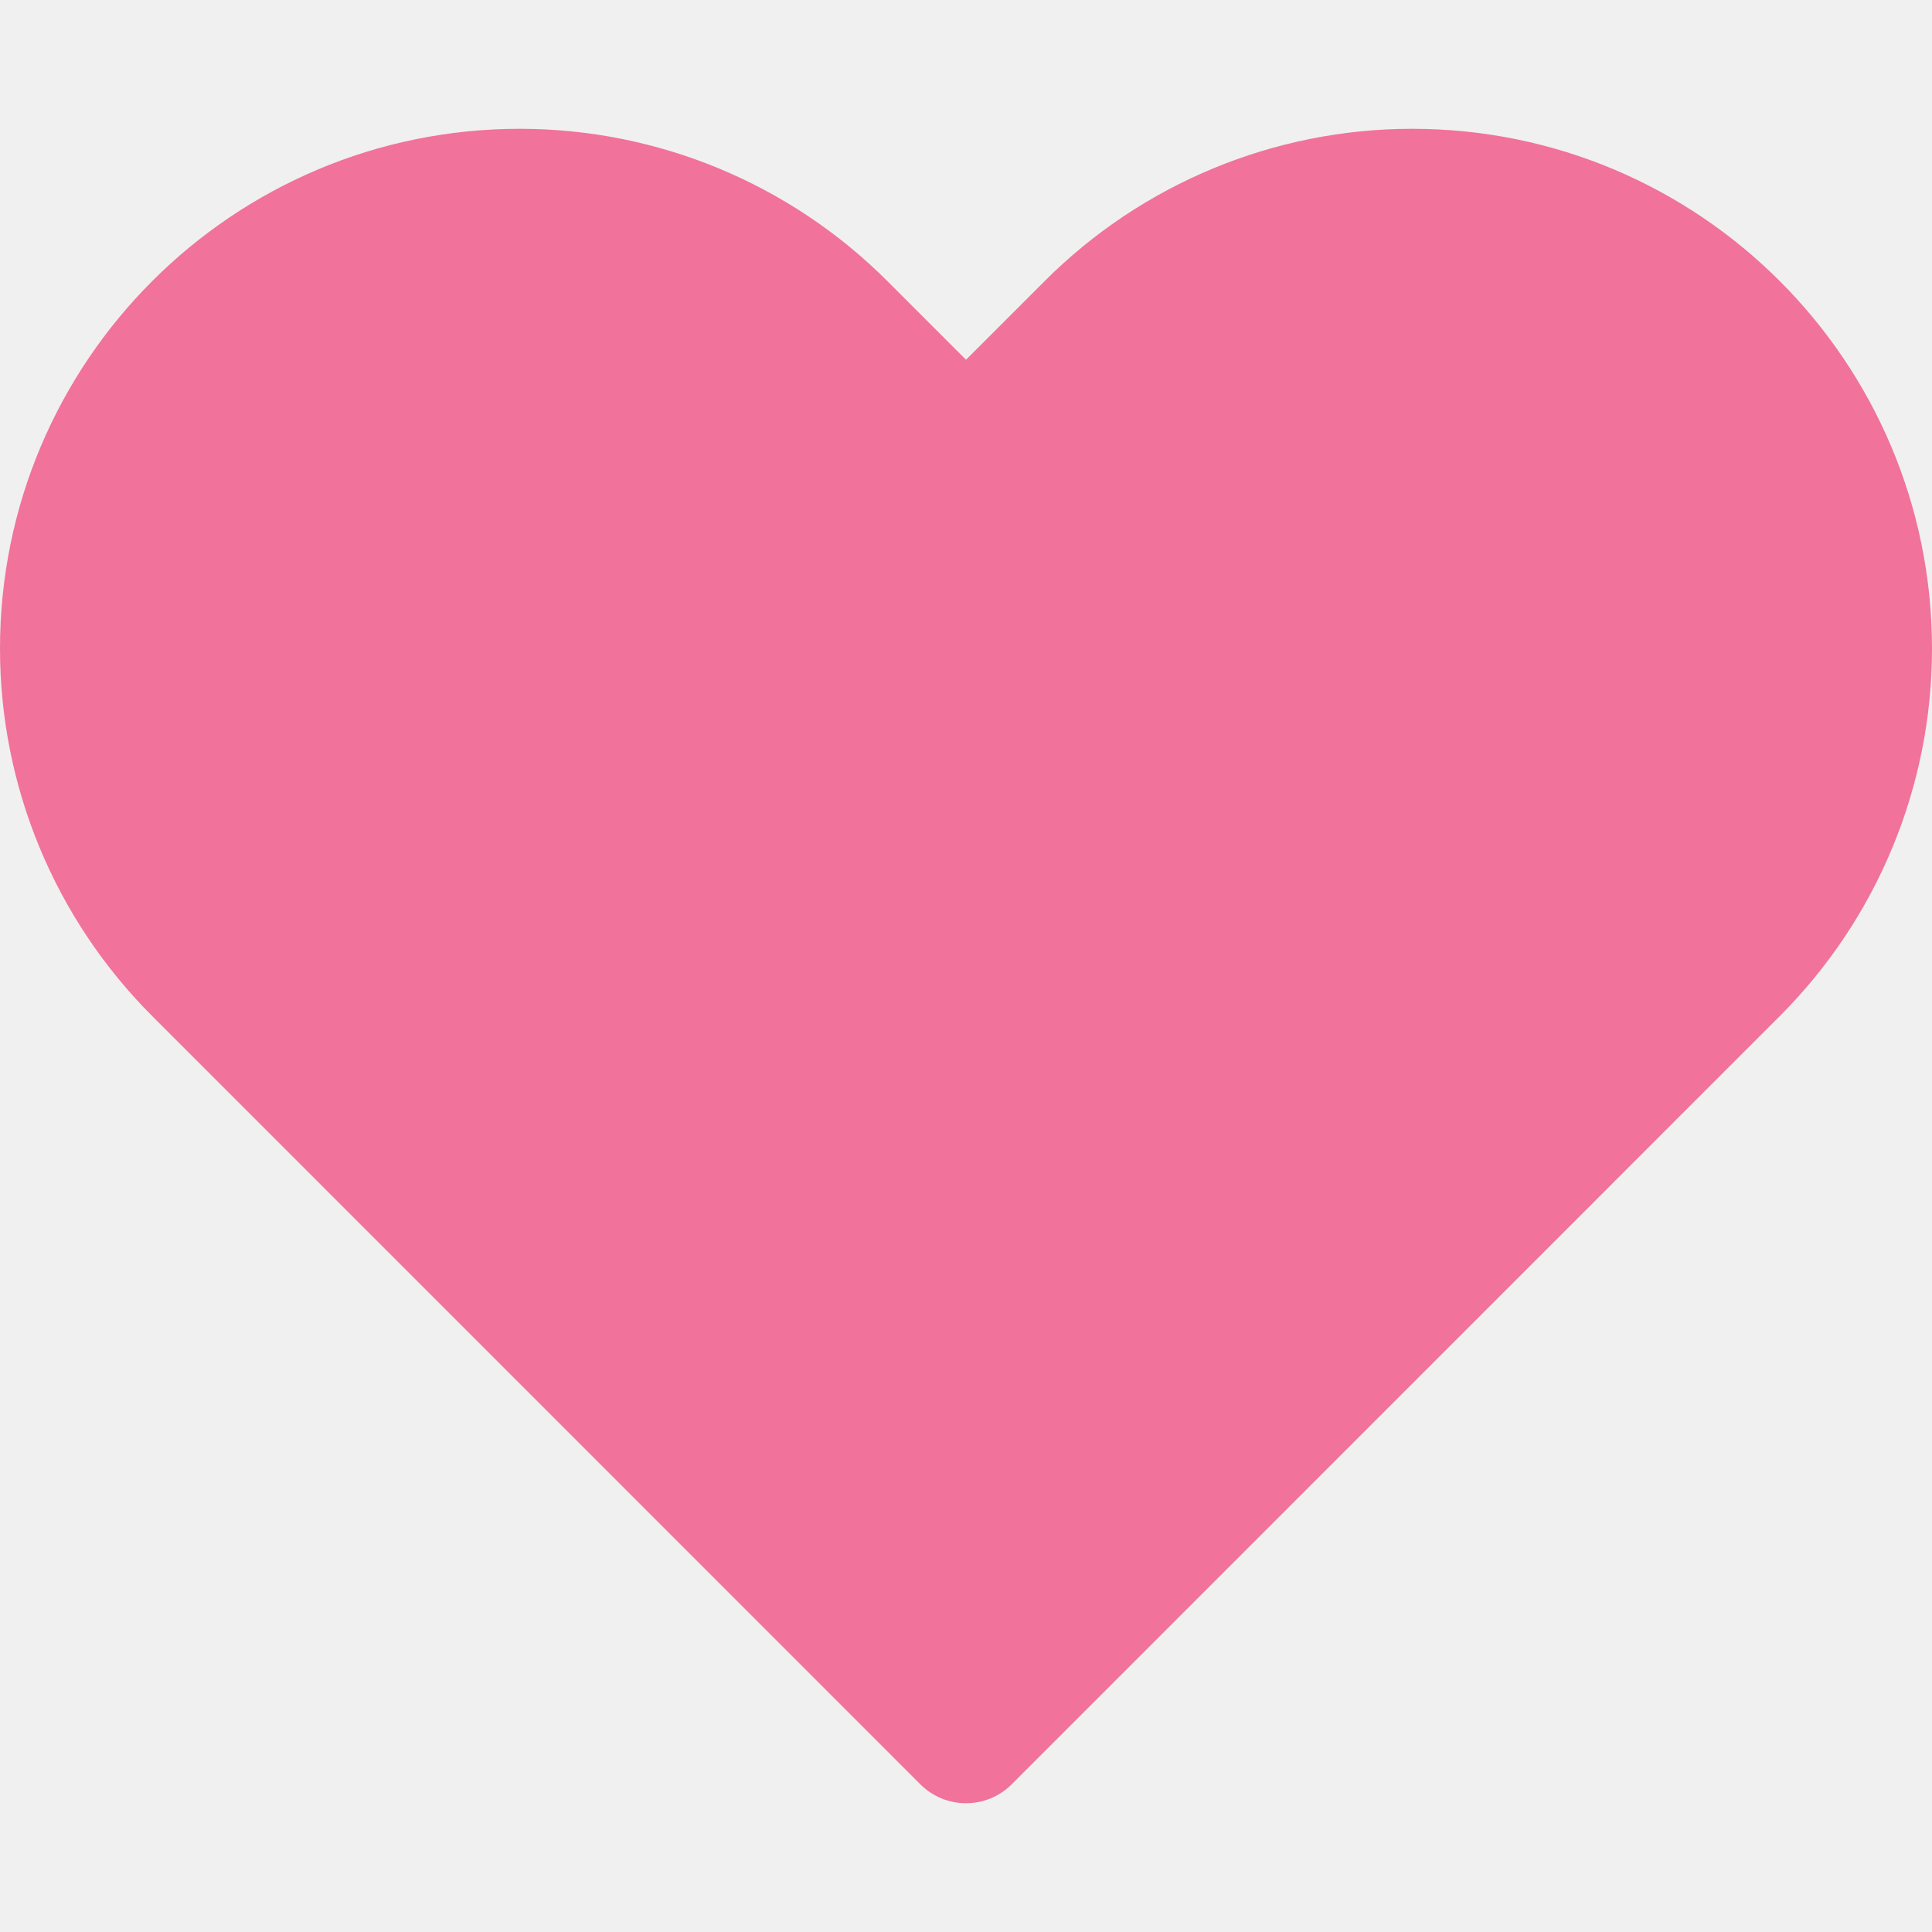
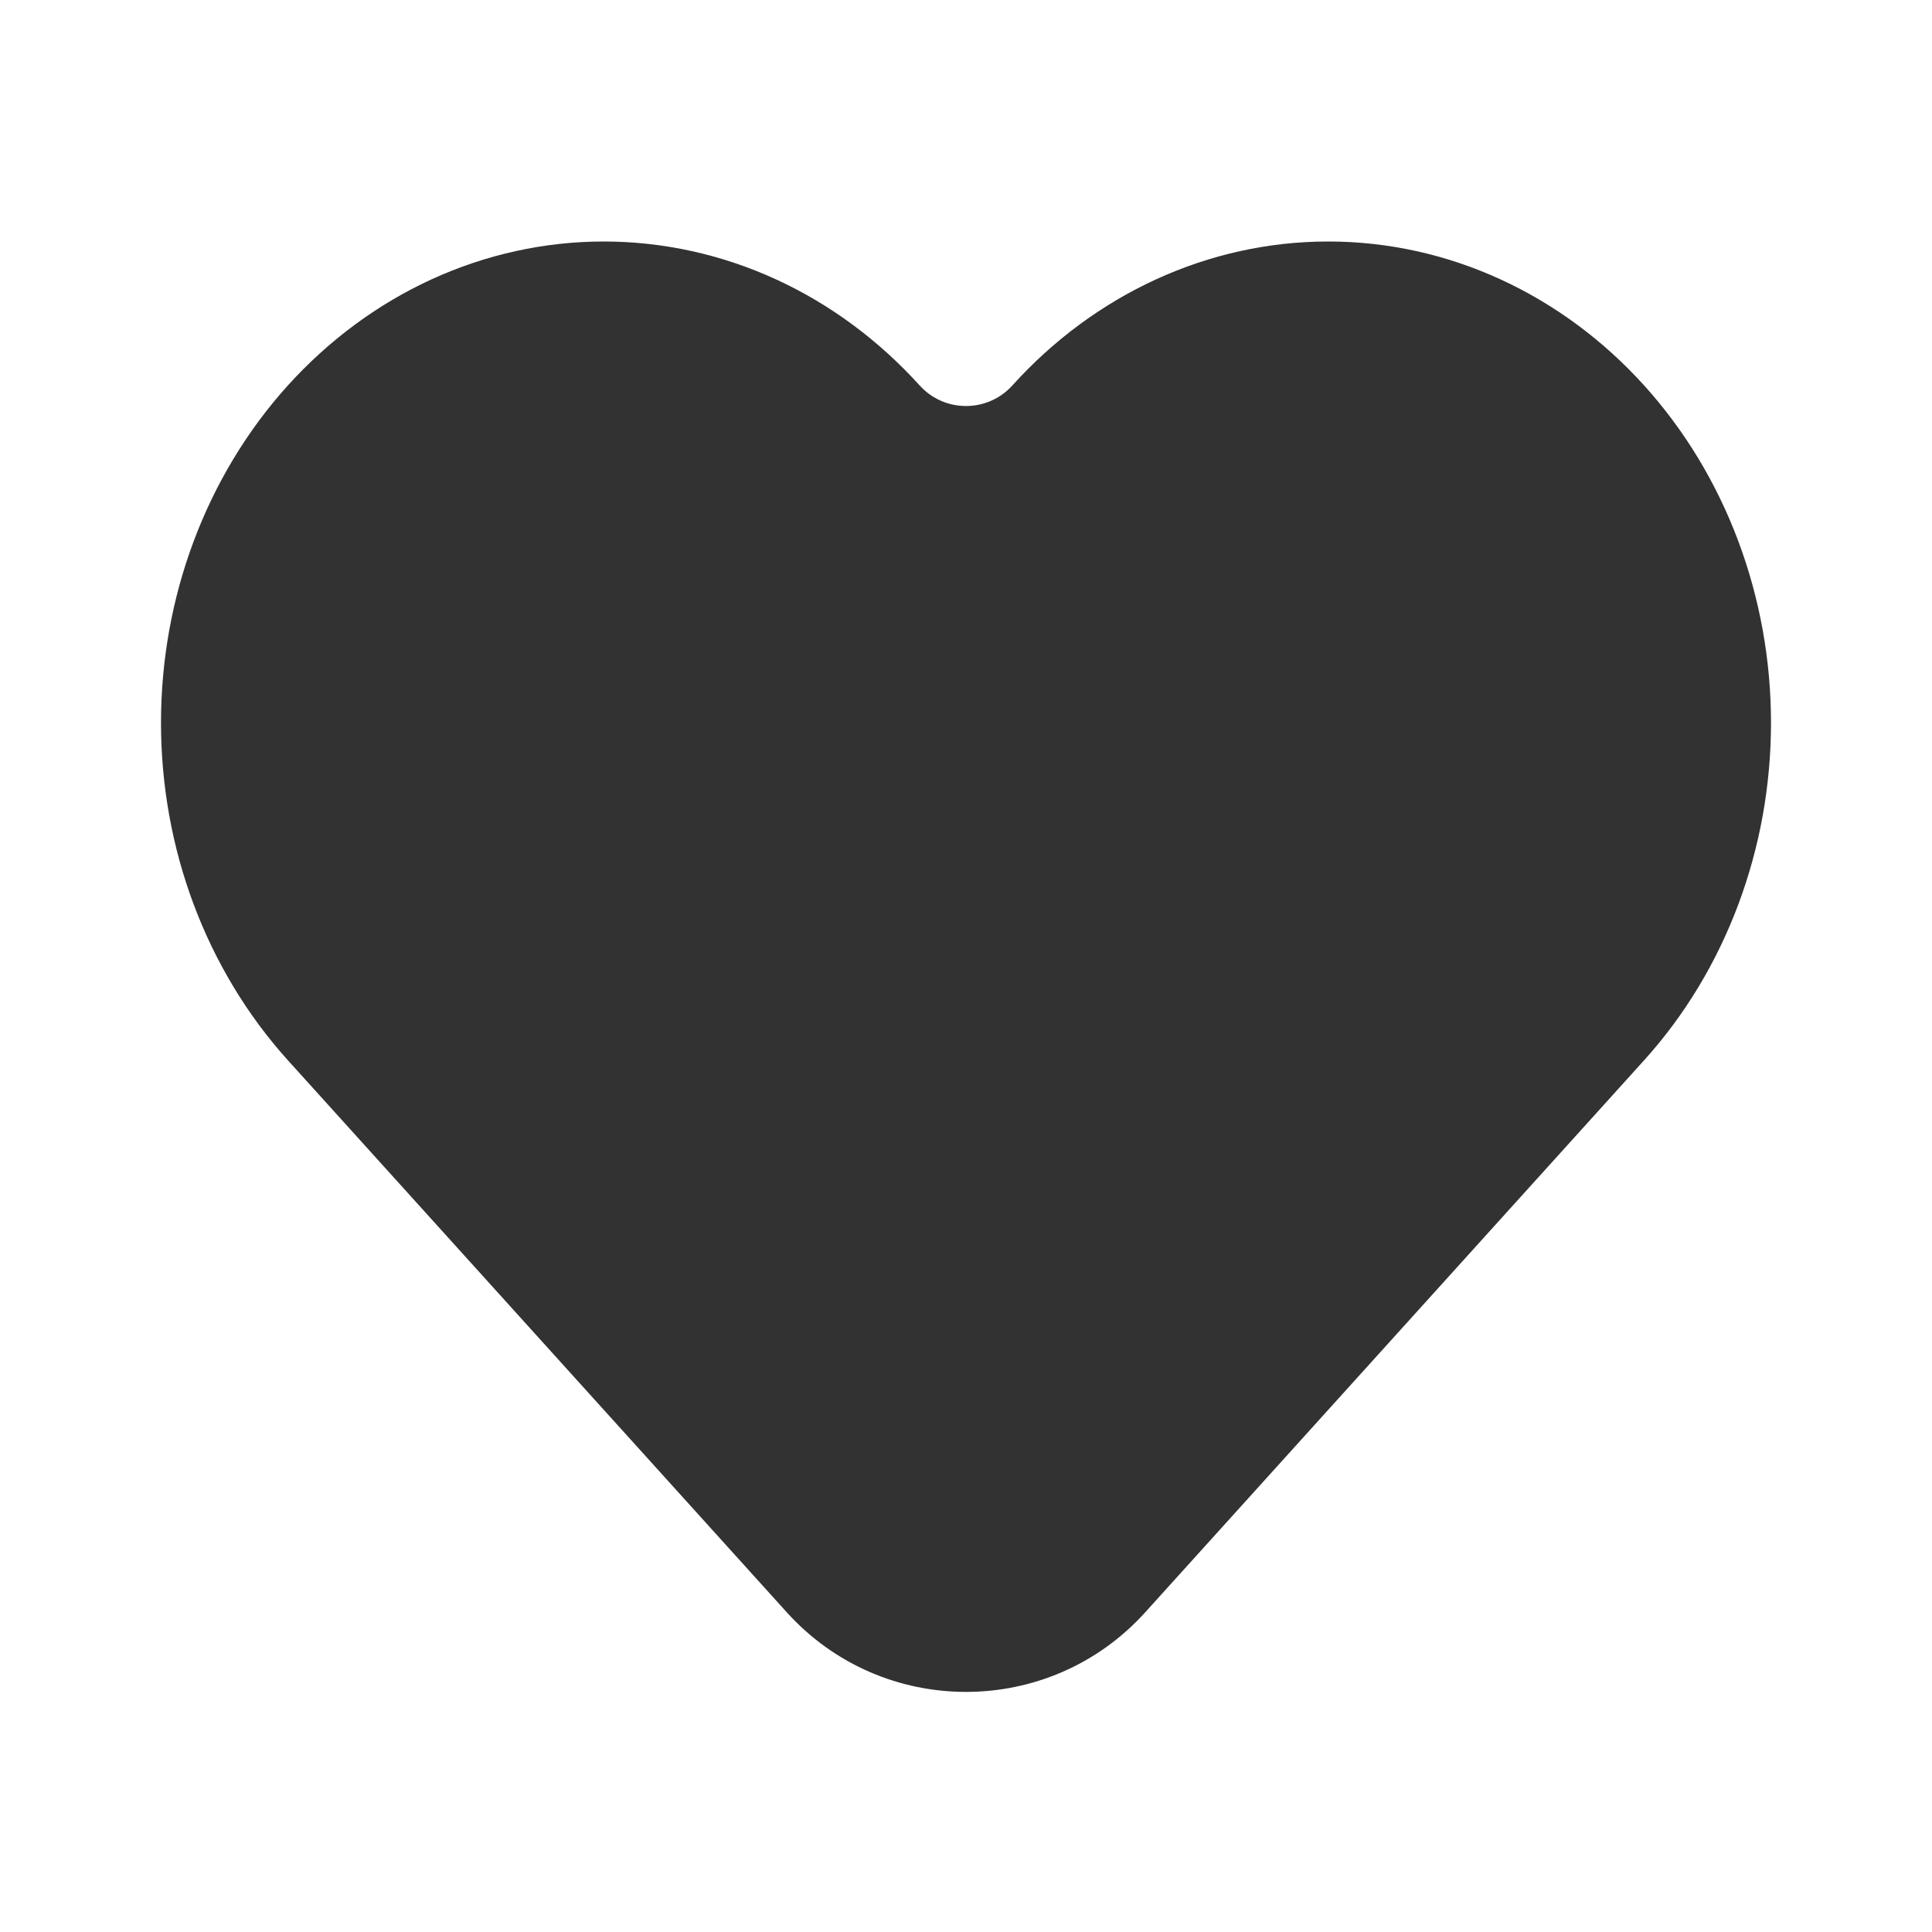
- <svg xmlns="http://www.w3.org/2000/svg" width="24px" height="24px" viewBox="0 0 15 15" fill="none">
-   <g id="SVGRepo_bgCarrier" stroke-width="0" />
-   <g id="SVGRepo_tracerCarrier" stroke-linecap="round" stroke-linejoin="round" />
-   <g id="SVGRepo_iconCarrier">
-     <path d="M4.036 1C1.807 1 0 2.807 0 5.036C0 6.106 0.425 7.132 1.182 7.889L7.146 13.854C7.342 14.049 7.658 14.049 7.854 13.854L13.818 7.889C14.575 7.132 15 6.106 15 5.036C15 2.807 13.193 1 10.964 1C9.894 1 8.868 1.425 8.111 2.182L7.5 2.793L6.889 2.182C6.132 1.425 5.106 1 4.036 1Z" fill="#F1729B" />
-   </g>
+ <svg xmlns="http://www.w3.org/2000/svg" width="800px" height="800px" viewBox="0 0 24 24" fill="none">
+   <rect width="24" height="24" fill="white" />
+   <path fill-rule="evenodd" clip-rule="evenodd" d="M5.361 3.47C6.036 3.161 6.763 3 7.5 3C8.237 3 8.964 3.161 9.639 3.47C10.313 3.779 10.918 4.229 11.424 4.788C11.732 5.129 12.268 5.129 12.576 4.788C13.598 3.657 15.007 3 16.5 3C17.993 3 19.402 3.657 20.424 4.788C21.443 5.915 22 7.424 22 8.979C22 10.534 21.443 12.043 20.424 13.171L14.226 20.029C13.035 21.347 10.965 21.347 9.774 20.029L3.576 13.171C3.071 12.611 2.675 11.953 2.406 11.235C2.137 10.518 2 9.751 2 8.979C2 8.207 2.137 7.441 2.406 6.723C2.675 6.005 3.071 5.347 3.576 4.788C4.082 4.229 4.687 3.779 5.361 3.47Z" fill="#323232" />
</svg>
